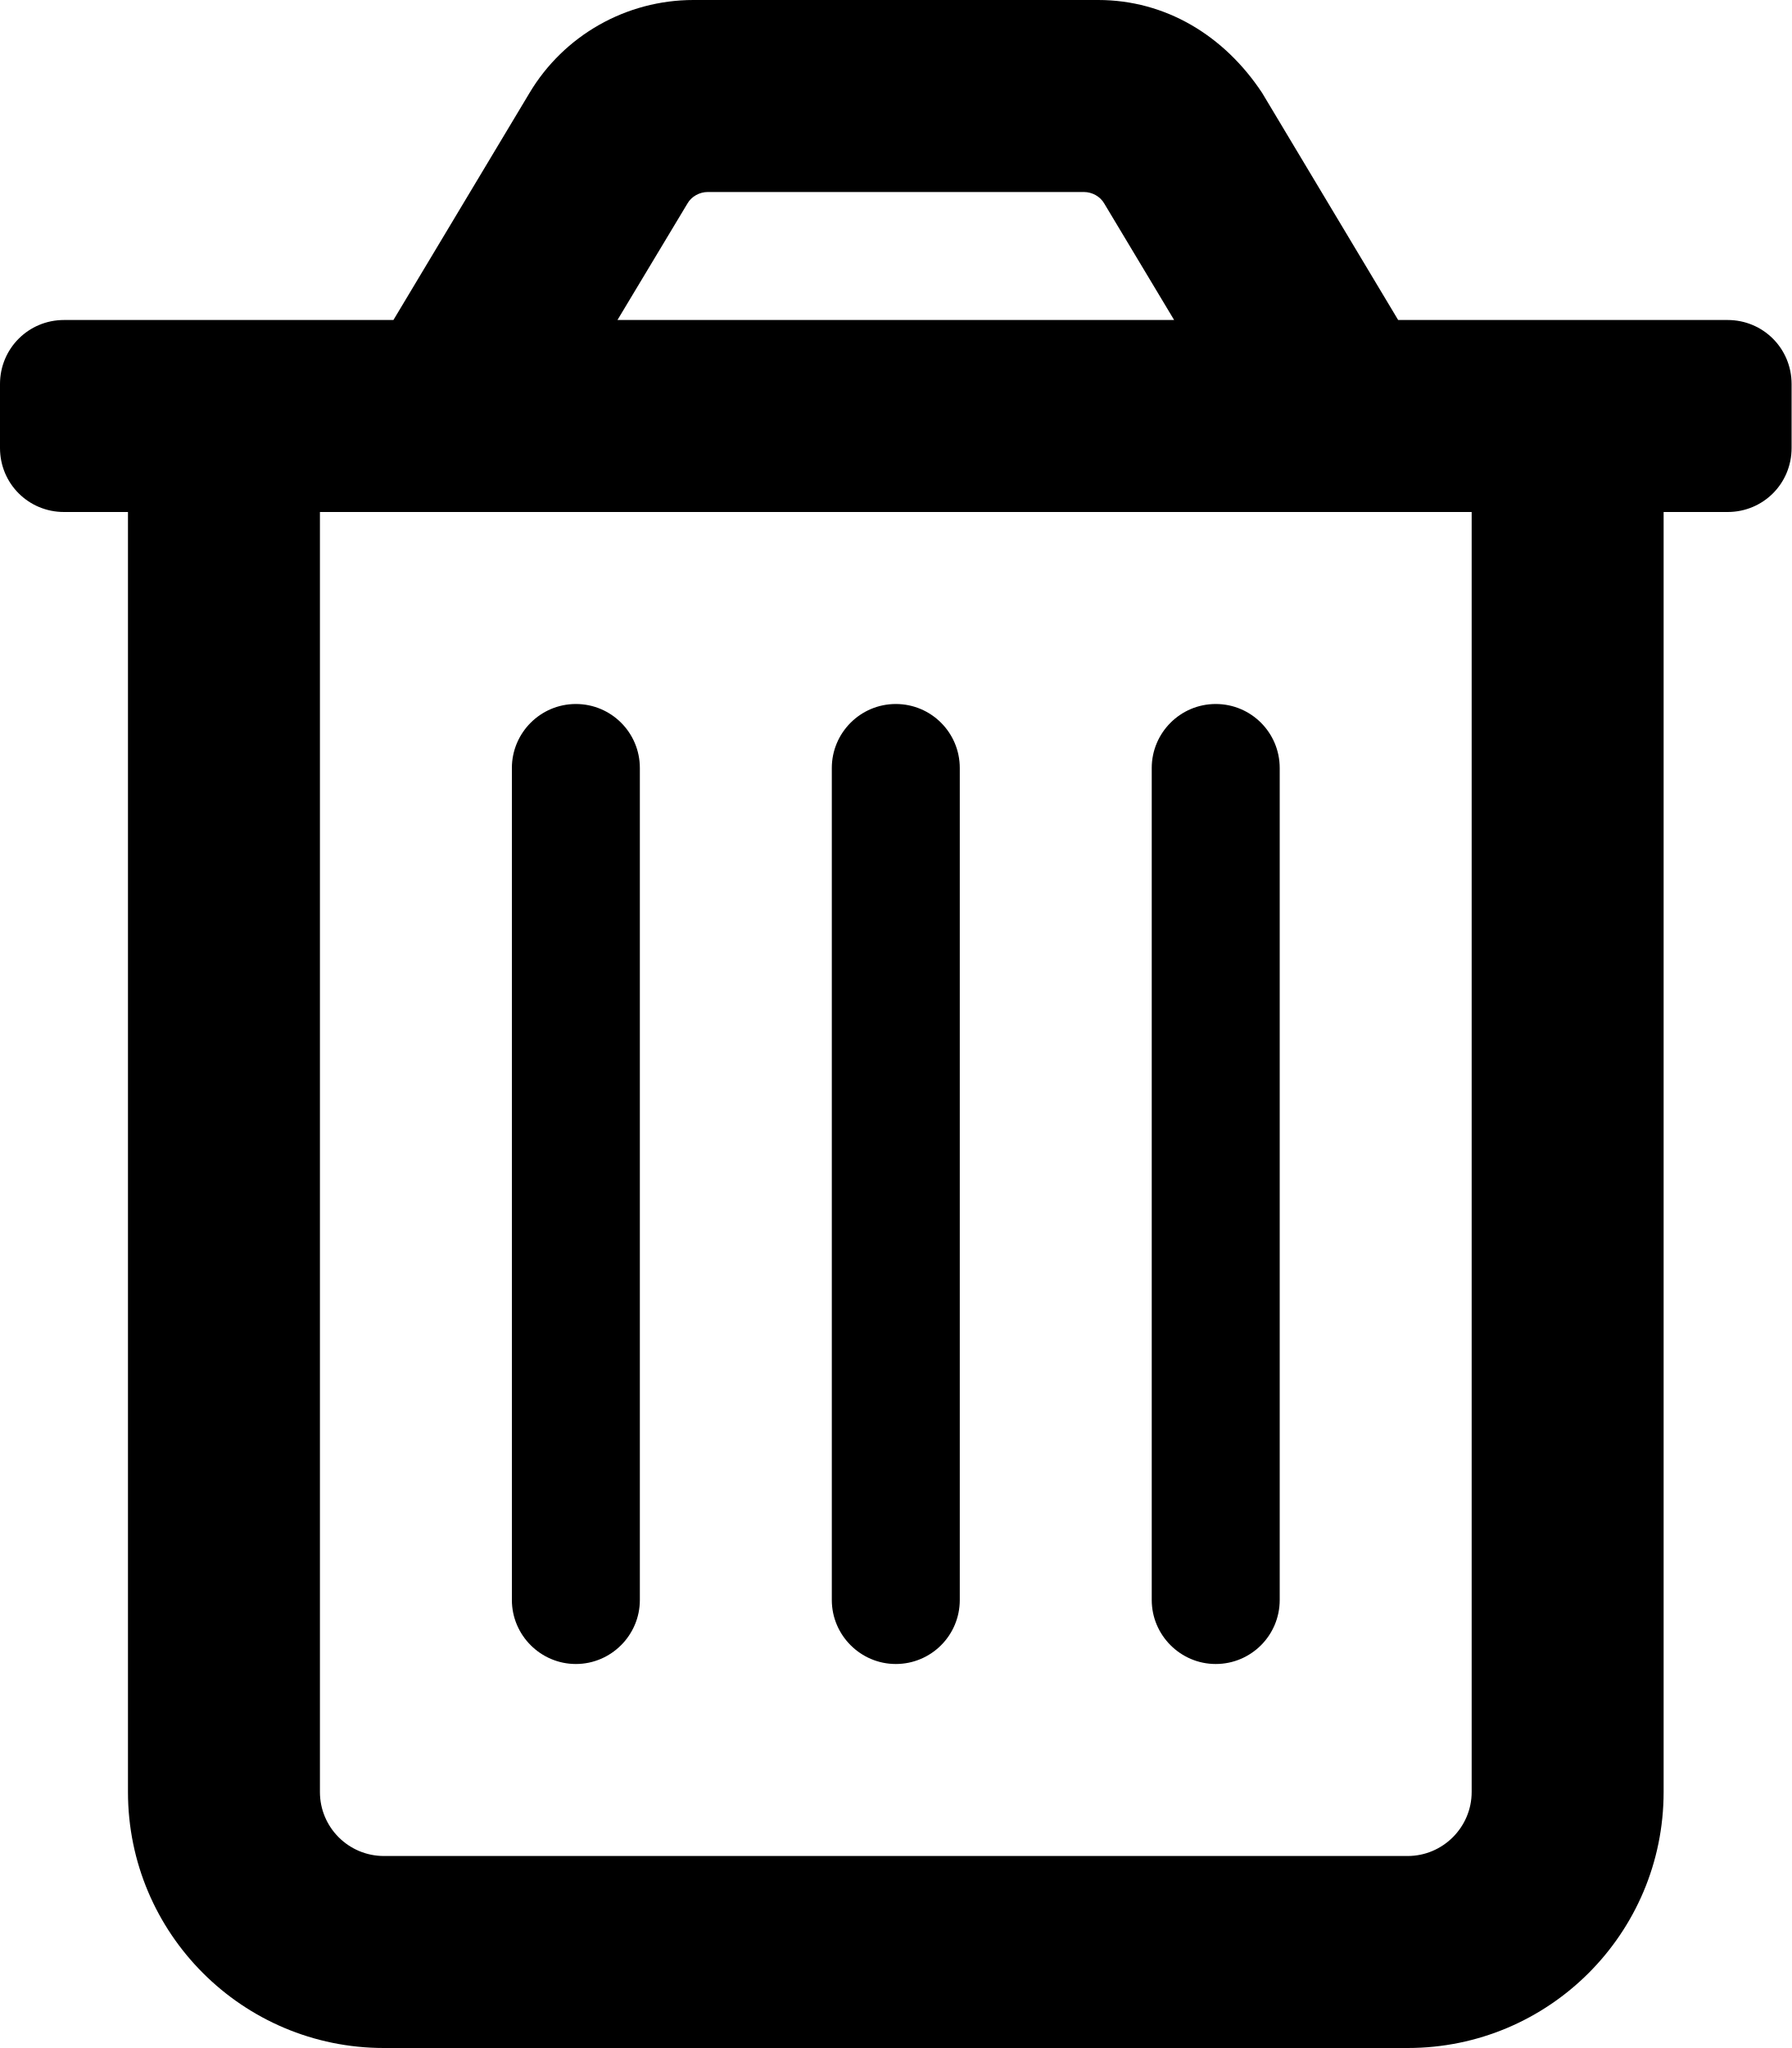
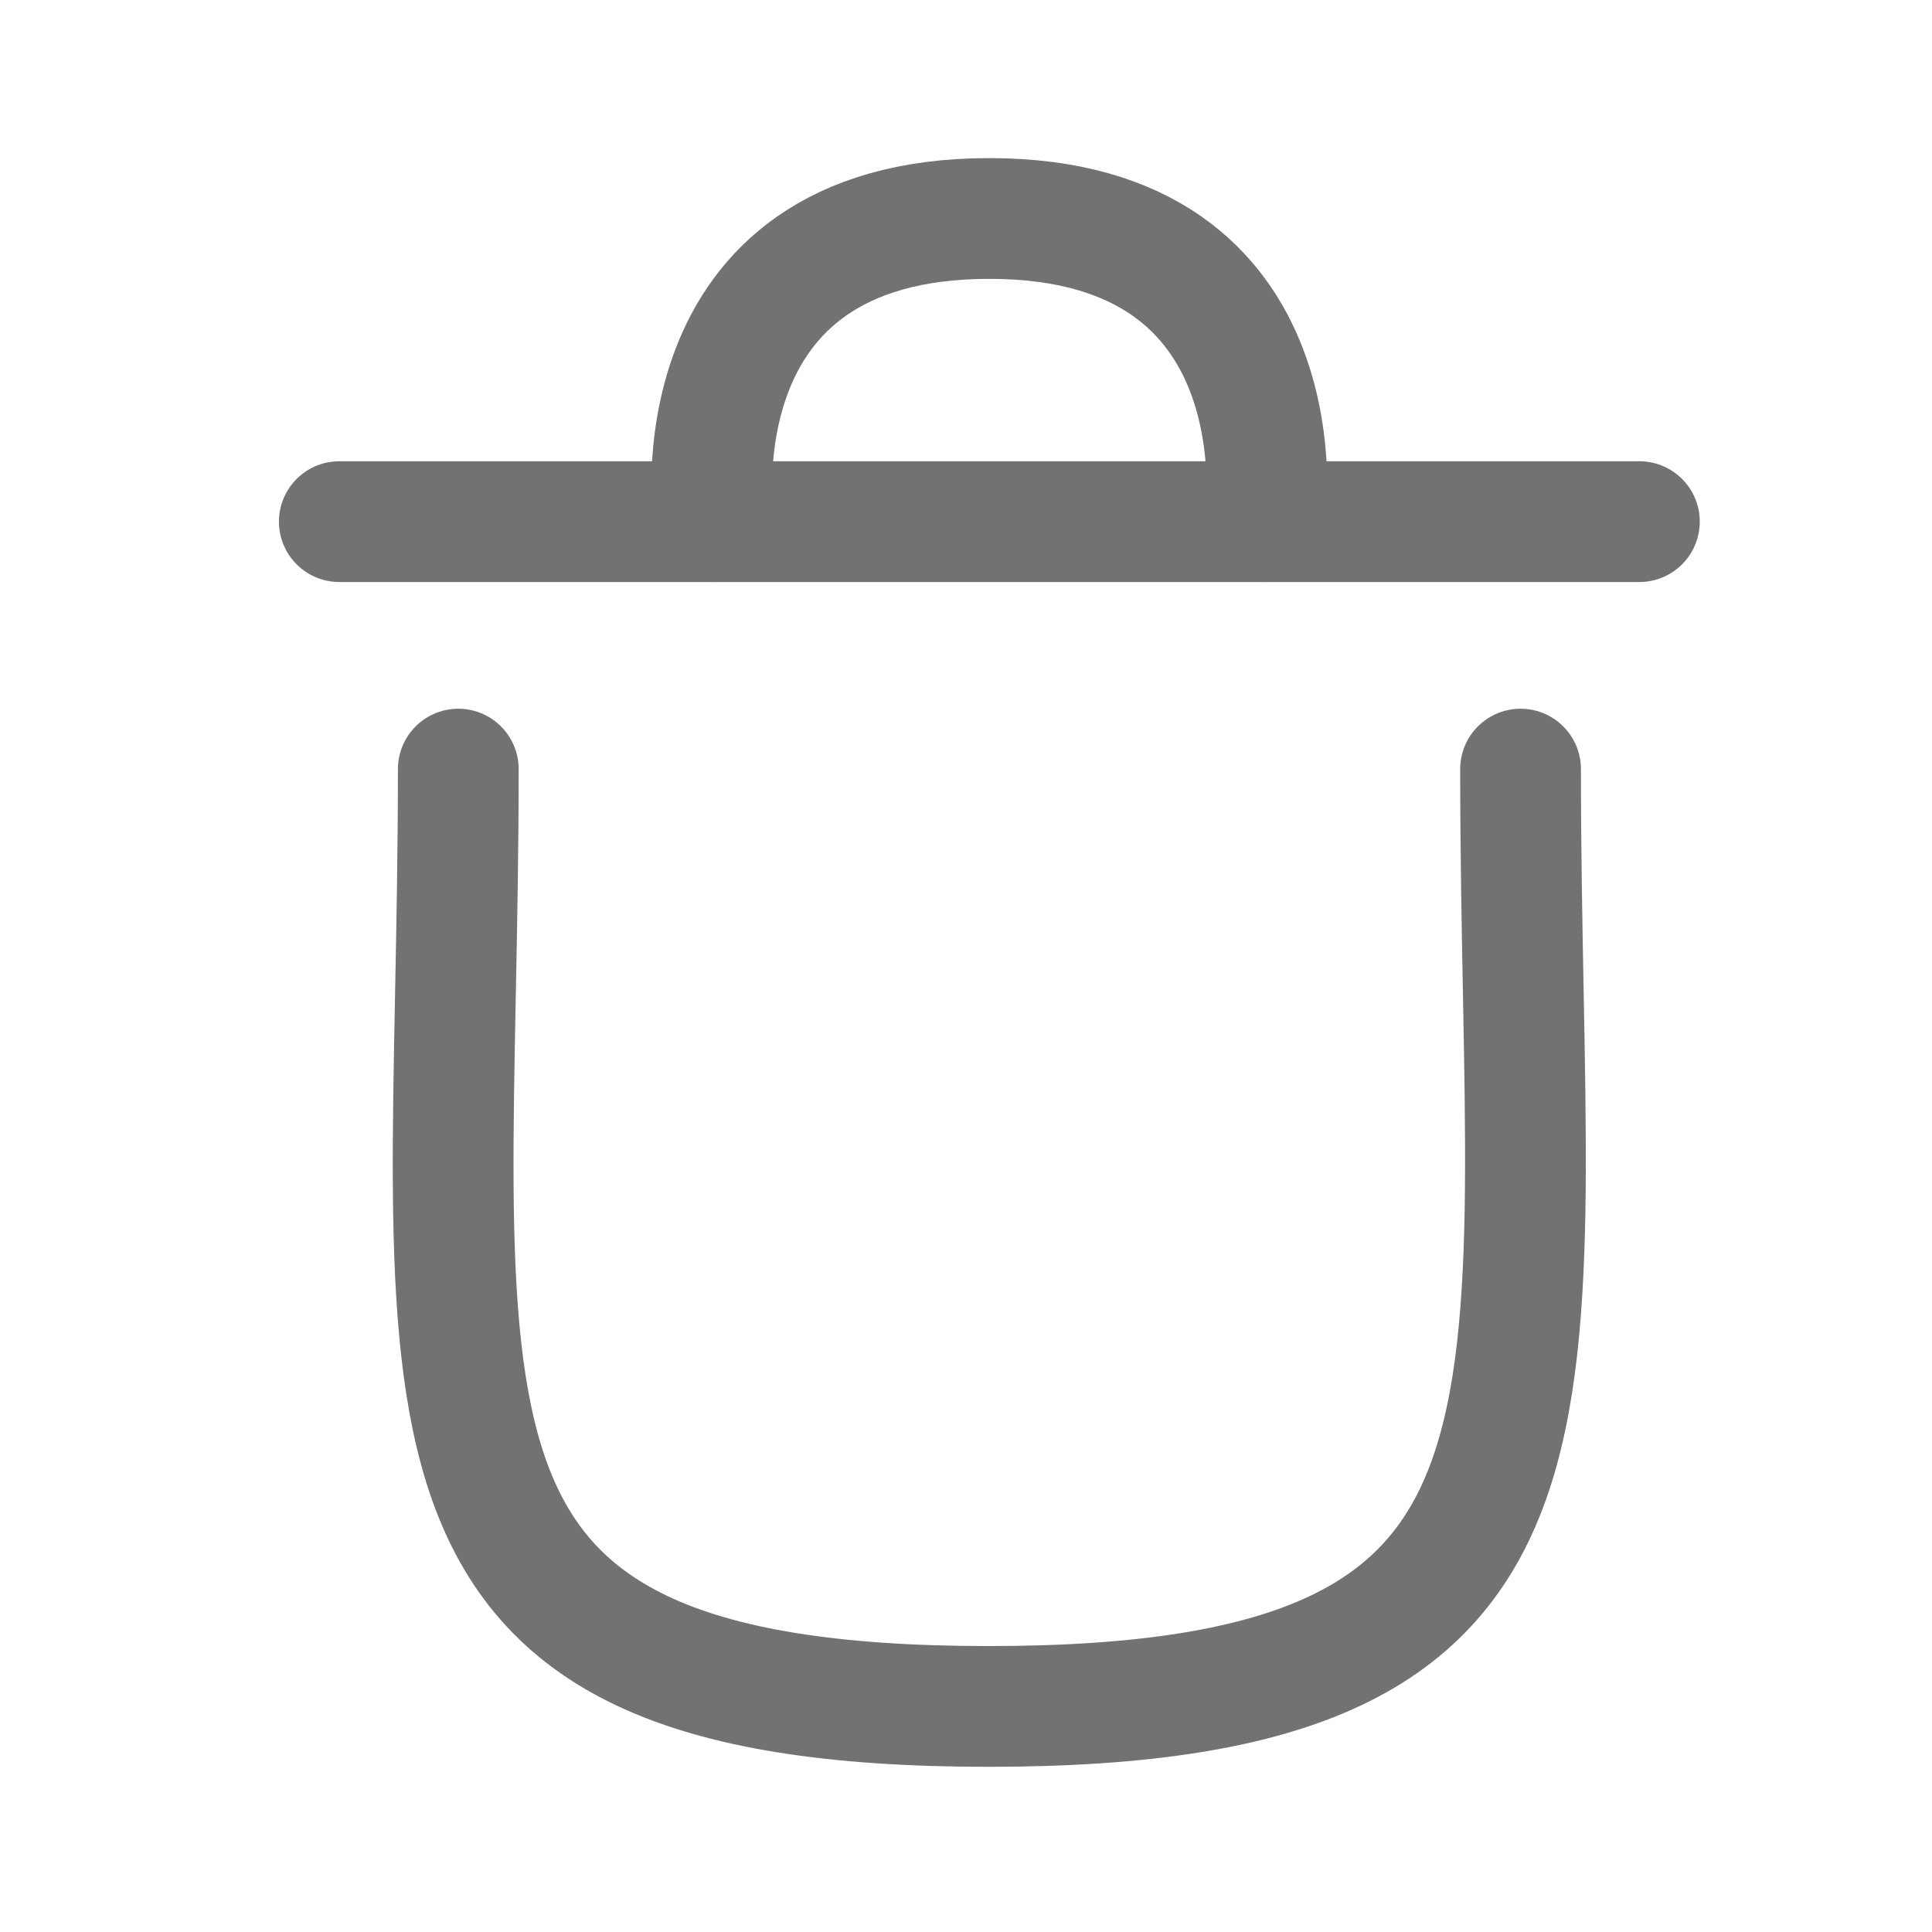
- <svg xmlns="http://www.w3.org/2000/svg" viewBox="0 0 448 512">
-   <path d="M432 80h-82.38l-34-56.75C306.1 8.827 291.4 0 274.6 0H173.4C156.6 0 141 8.827 132.4 23.25L98.38 80H16C7.125 80 0 87.13 0 96v16C0 120.9 7.125 128 16 128H32v320c0 35.35 28.65 64 64 64h256c35.35 0 64-28.65 64-64V128h16C440.9 128 448 120.9 448 112V96C448 87.13 440.9 80 432 80zM171.9 50.88C172.9 49.13 174.9 48 177 48h94c2.125 0 4.125 1.125 5.125 2.875L293.6 80H154.4L171.9 50.88zM352 464H96c-8.837 0-16-7.163-16-16V128h288v320C368 456.8 360.8 464 352 464zM224 416c8.844 0 16-7.156 16-16V192c0-8.844-7.156-16-16-16S208 183.2 208 192v208C208 408.8 215.2 416 224 416zM144 416C152.8 416 160 408.8 160 400V192c0-8.844-7.156-16-16-16S128 183.2 128 192v208C128 408.8 135.2 416 144 416zM304 416c8.844 0 16-7.156 16-16V192c0-8.844-7.156-16-16-16S288 183.2 288 192v208C288 408.8 295.2 416 304 416z" />
+ <svg xmlns="http://www.w3.org/2000/svg" width="24" height="24" viewBox="0 0 24 24" fill="none">
+   <g id="Iconly/Curved/Delete">
+     <g id="Delete">
+       <path id="Stroke 1" d="M18.889 9.554C18.889 17.573 20.044 21.198 12.28 21.198C4.515 21.198 5.693 17.573 5.693 9.554" stroke="#727272" stroke-width="1.5" stroke-linecap="round" stroke-linejoin="round" />
+       <path id="Stroke 3" d="M20.365 6.48H4.215" stroke="#727272" stroke-width="1.5" stroke-linecap="round" stroke-linejoin="round" />
+       <path id="Stroke 5" d="M15.715 6.48C15.715 6.48 16.243 2.714 12.289 2.714C8.336 2.714 8.864 6.48 8.864 6.48" stroke="#727272" stroke-width="1.5" stroke-linecap="round" stroke-linejoin="round" />
+     </g>
+   </g>
</svg>
